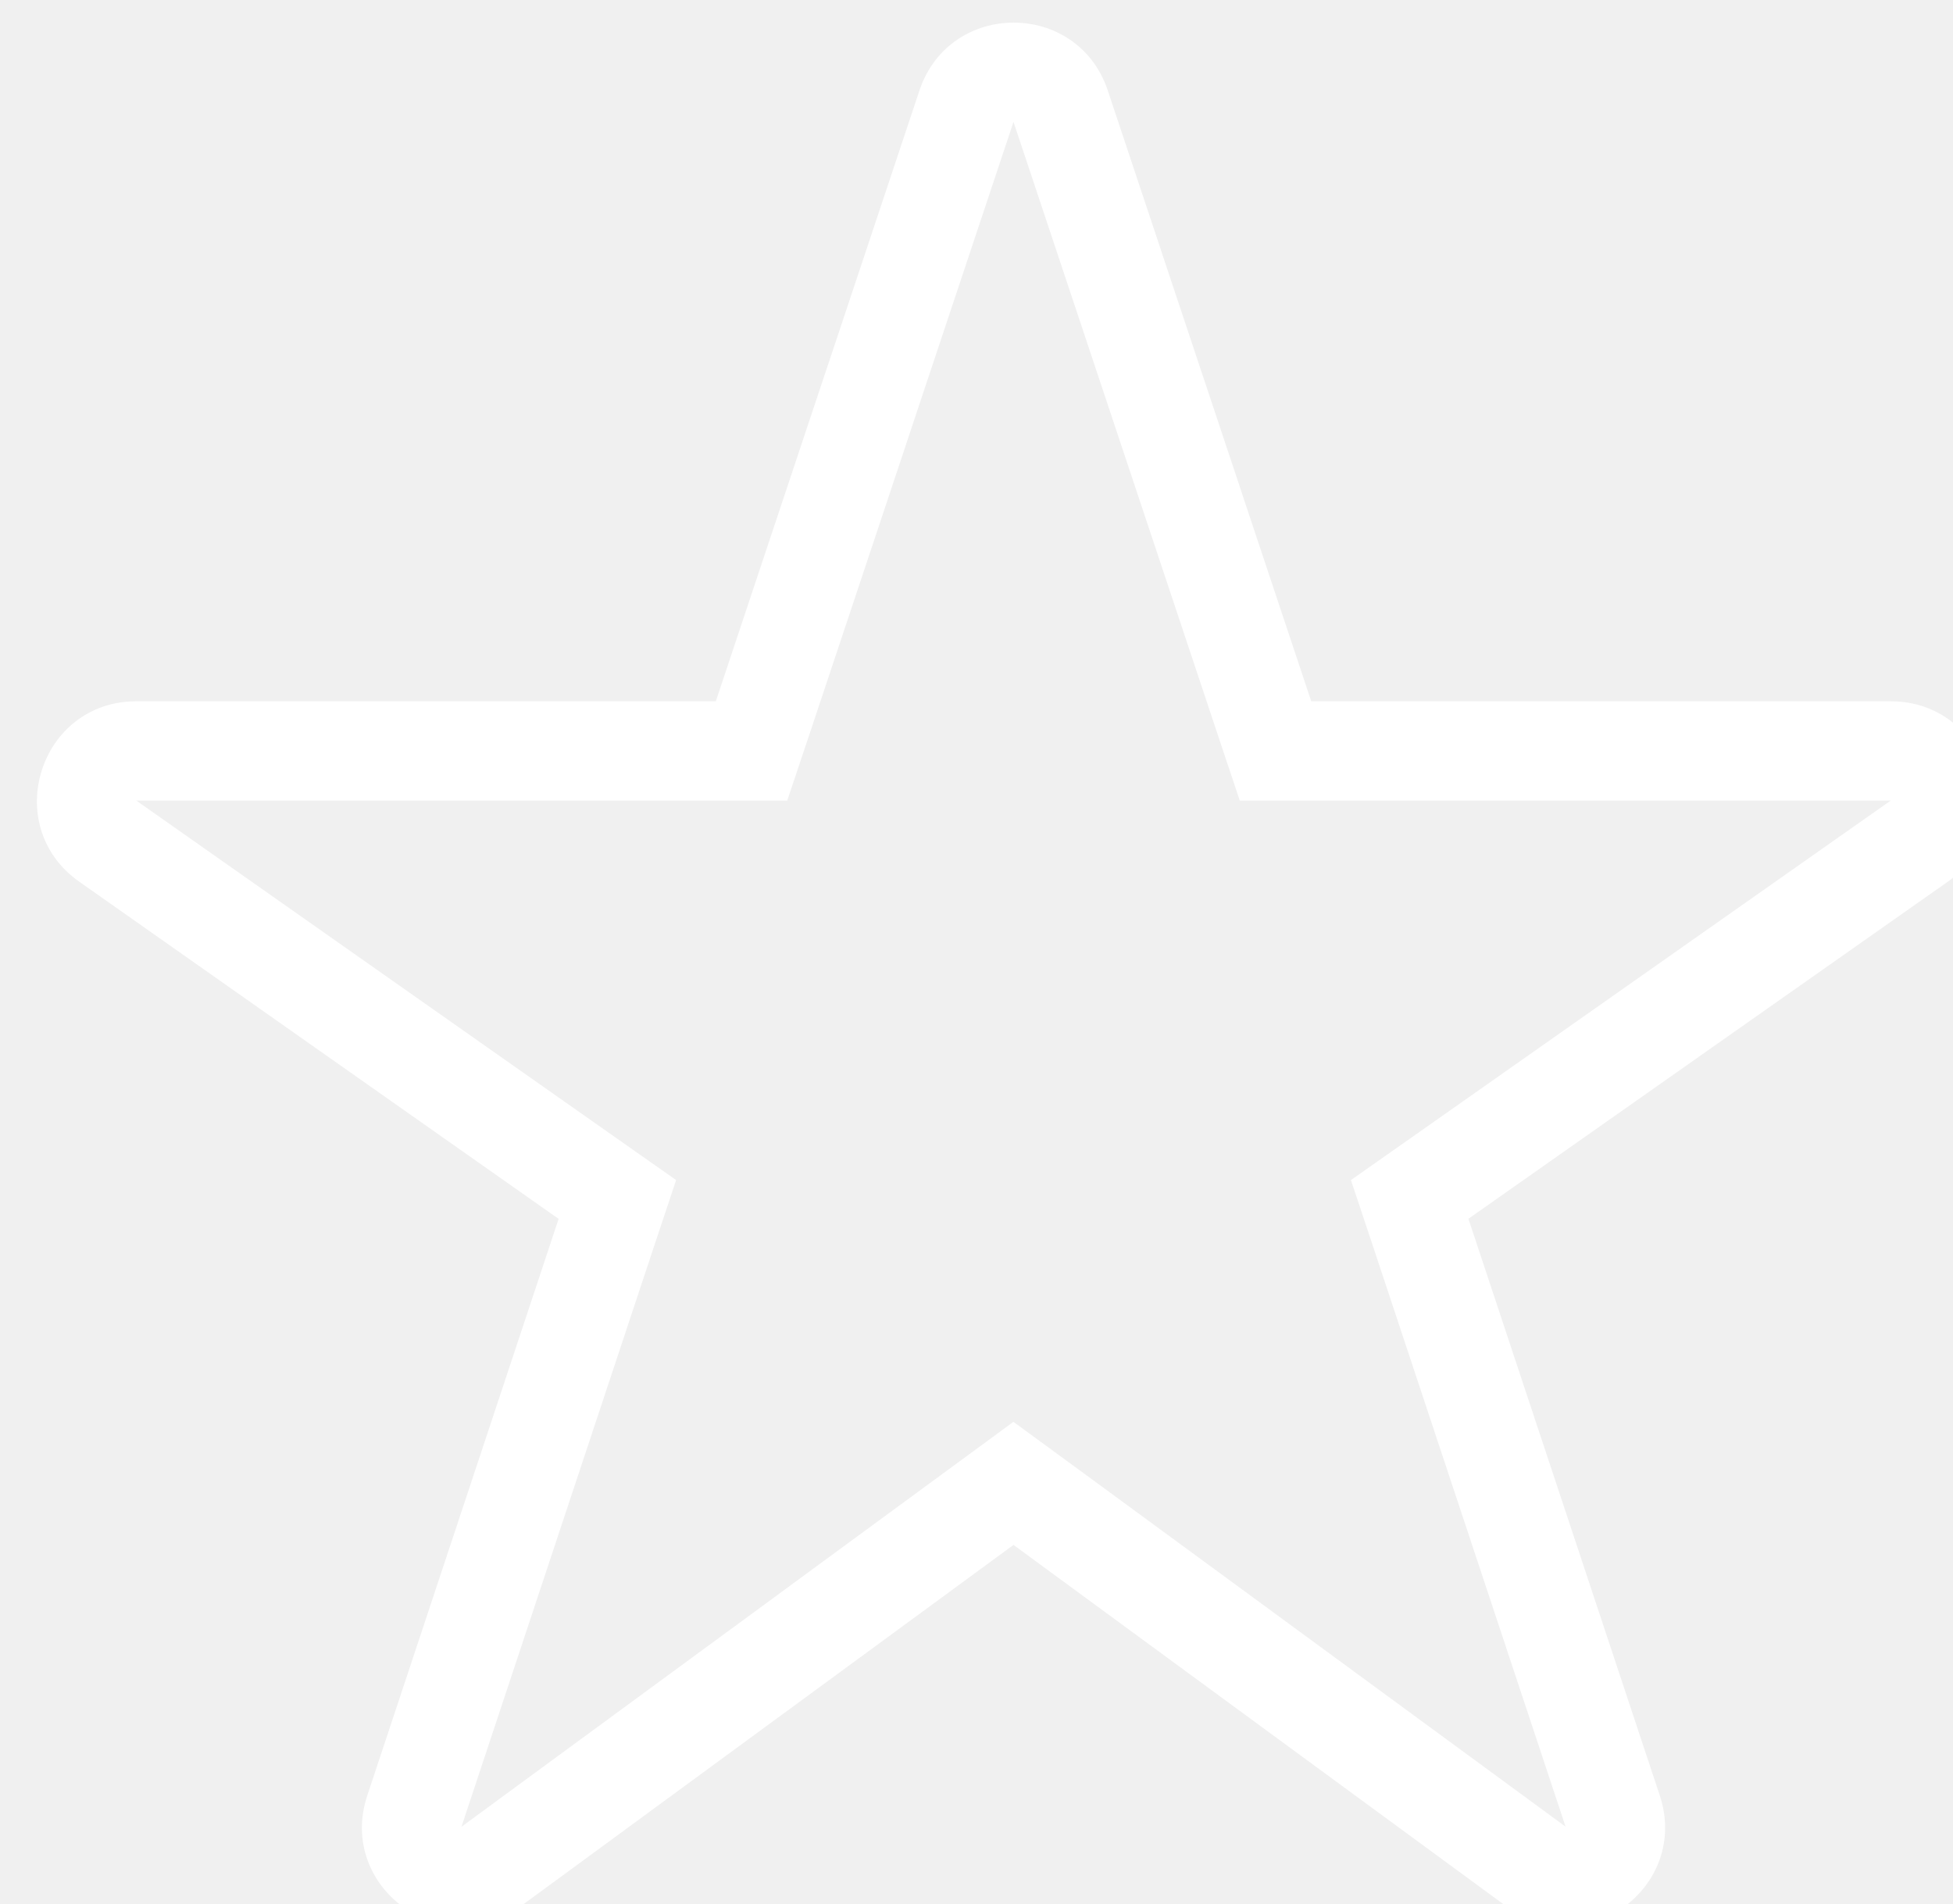
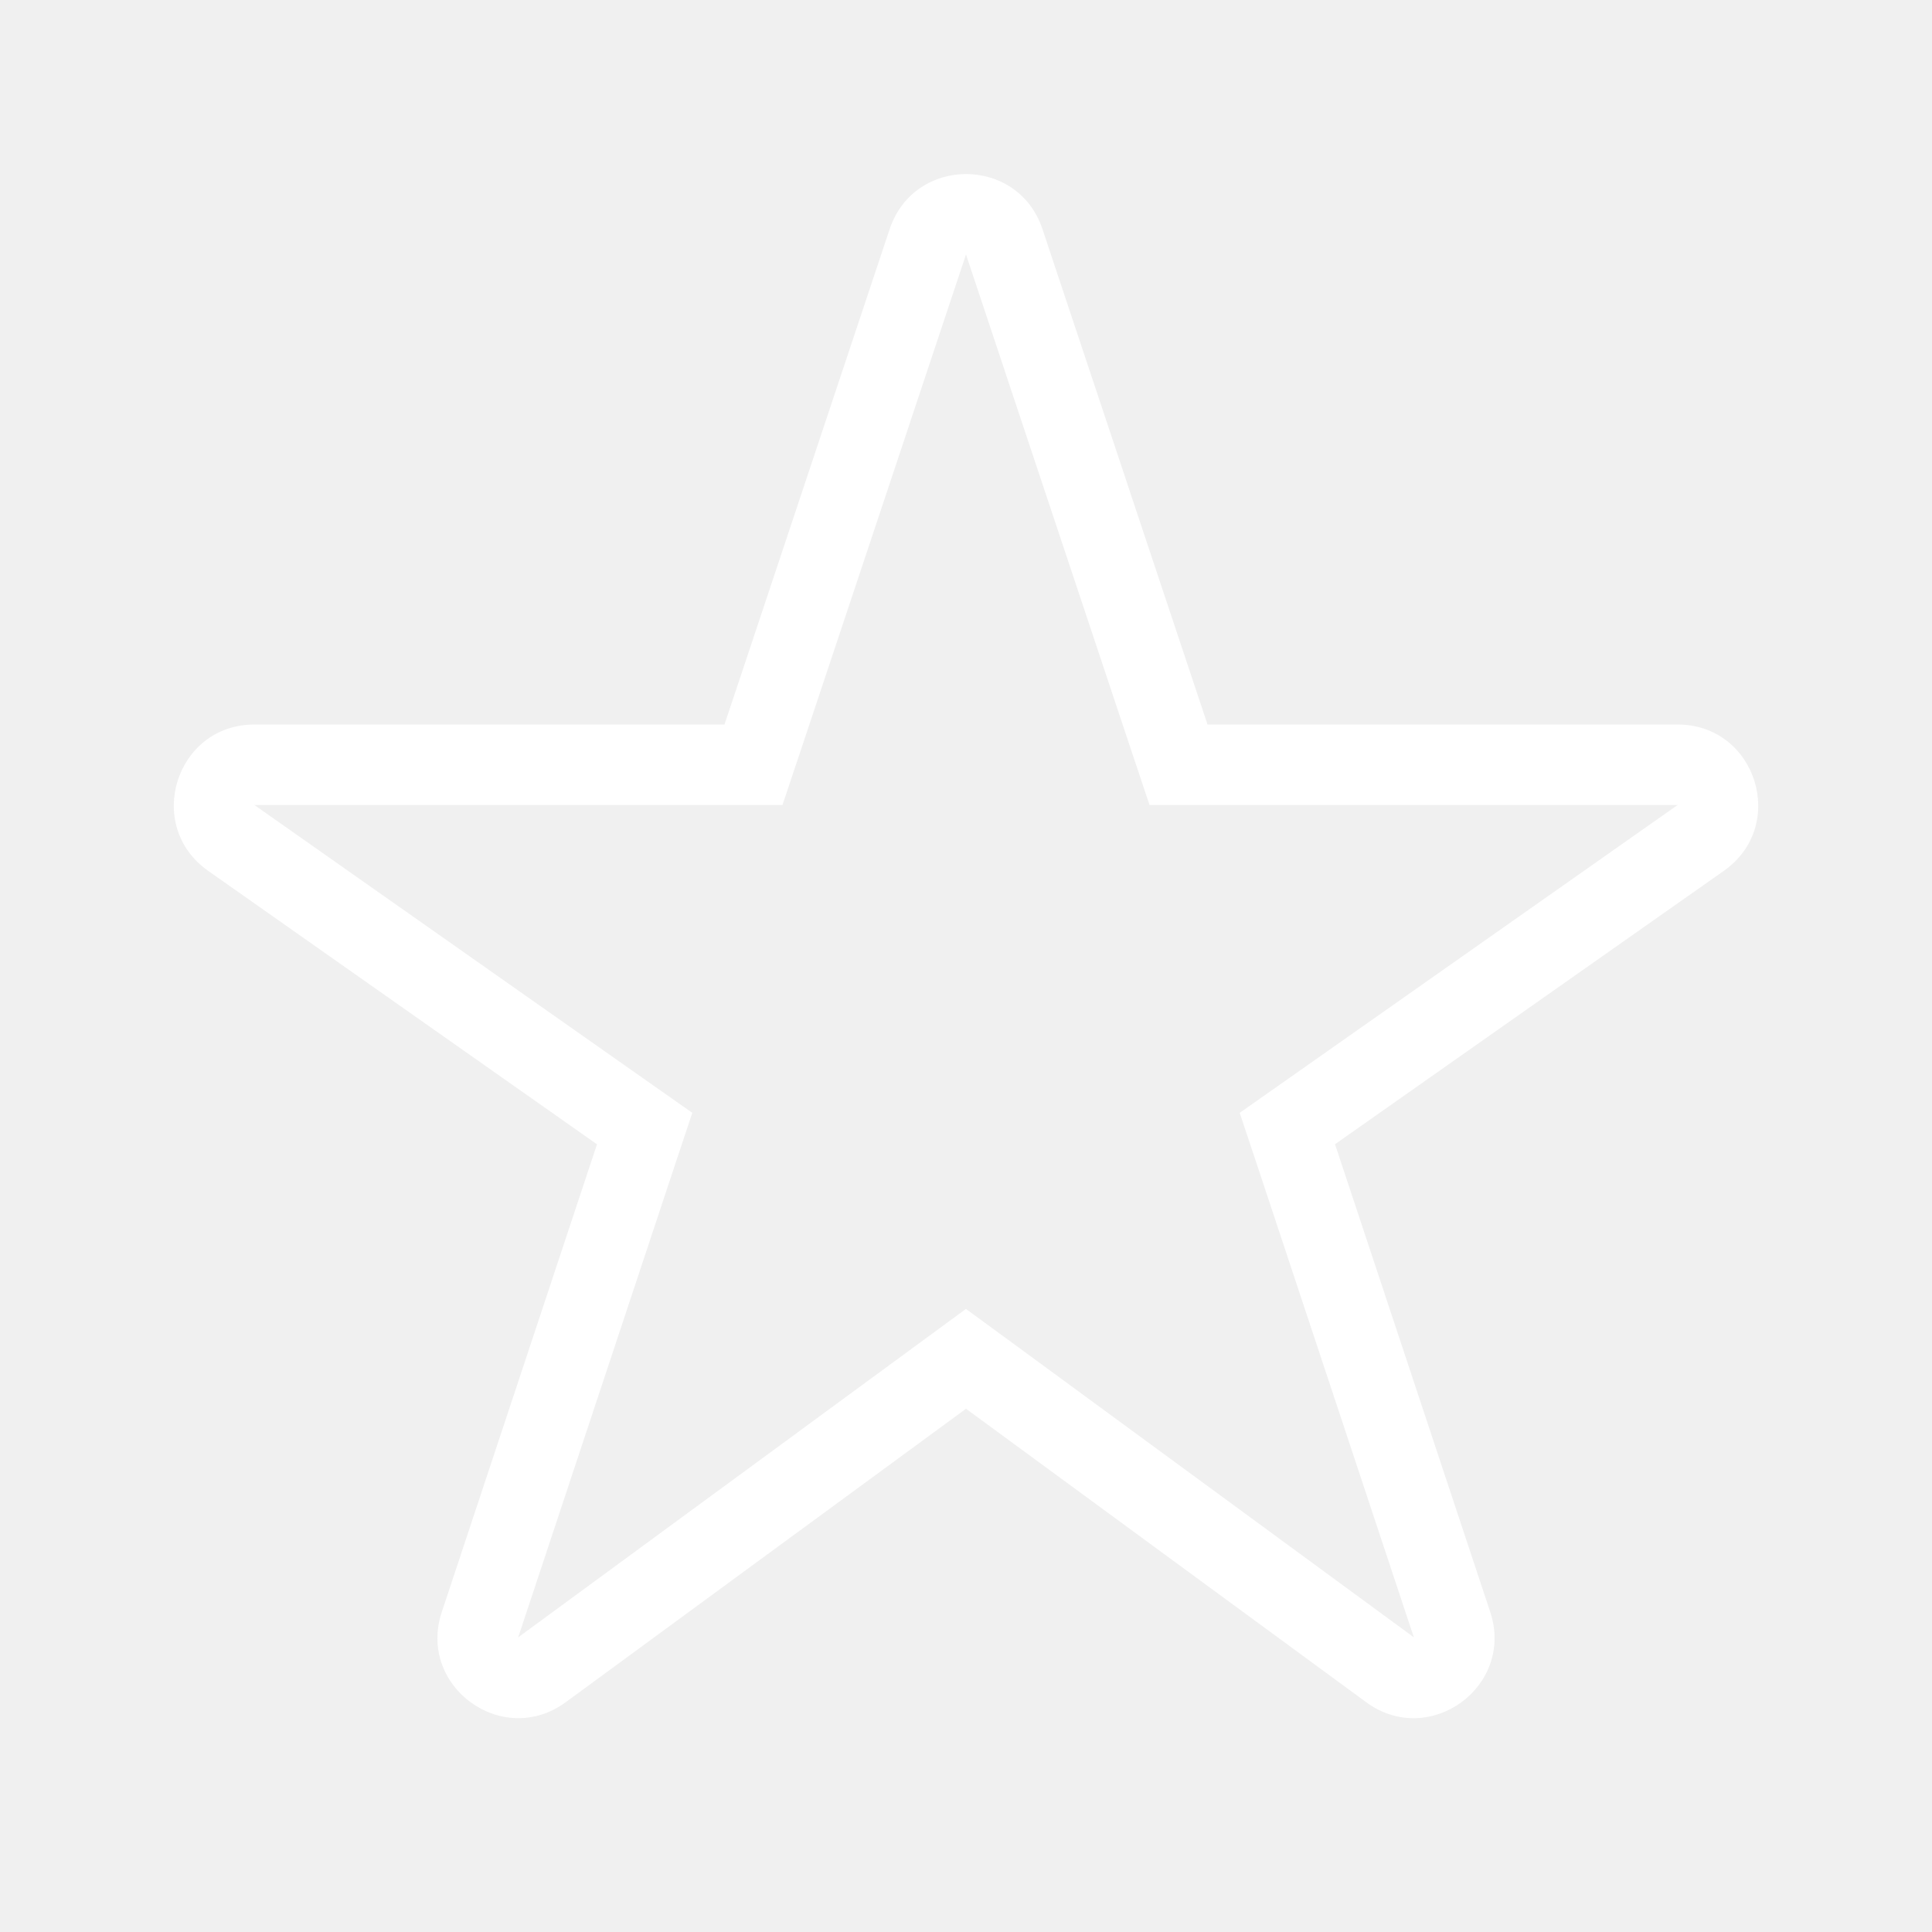
- <svg width="19.68" height="19.18" fill="none" viewBox="1.787 1.934 19.68 19.18" data-fpl-icon-size="24L">
+ <svg width="24" height="24" fill="none" viewBox="0 0 24 24" data-fpl-icon-size="24L">
  <path data-svg-property="fill" fill="white" fill-rule="evenodd" d="m14.28 10-.229-.684L12 3.162 9.949 9.316 9.72 10H3.16l4.832 3.397.608.427-.235.706-1.928 5.81 4.972-3.647.59-.433.592.433 4.972 3.646-1.928-5.81-.235-.705.608-.427L20.84 10zM9 9H3.16c-.976 0-1.373 1.256-.574 1.818l4.83 3.397-1.928 5.81c-.307.924.755 1.697 1.54 1.12L12 17.5l4.972 3.646c.785.576 1.847-.197 1.54-1.122l-1.928-5.81 4.83-3.396c.8-.562.402-1.818-.575-1.818H15l-2.05-6.154c-.304-.912-1.594-.912-1.898 0z" clip-rule="evenodd" />
</svg>
